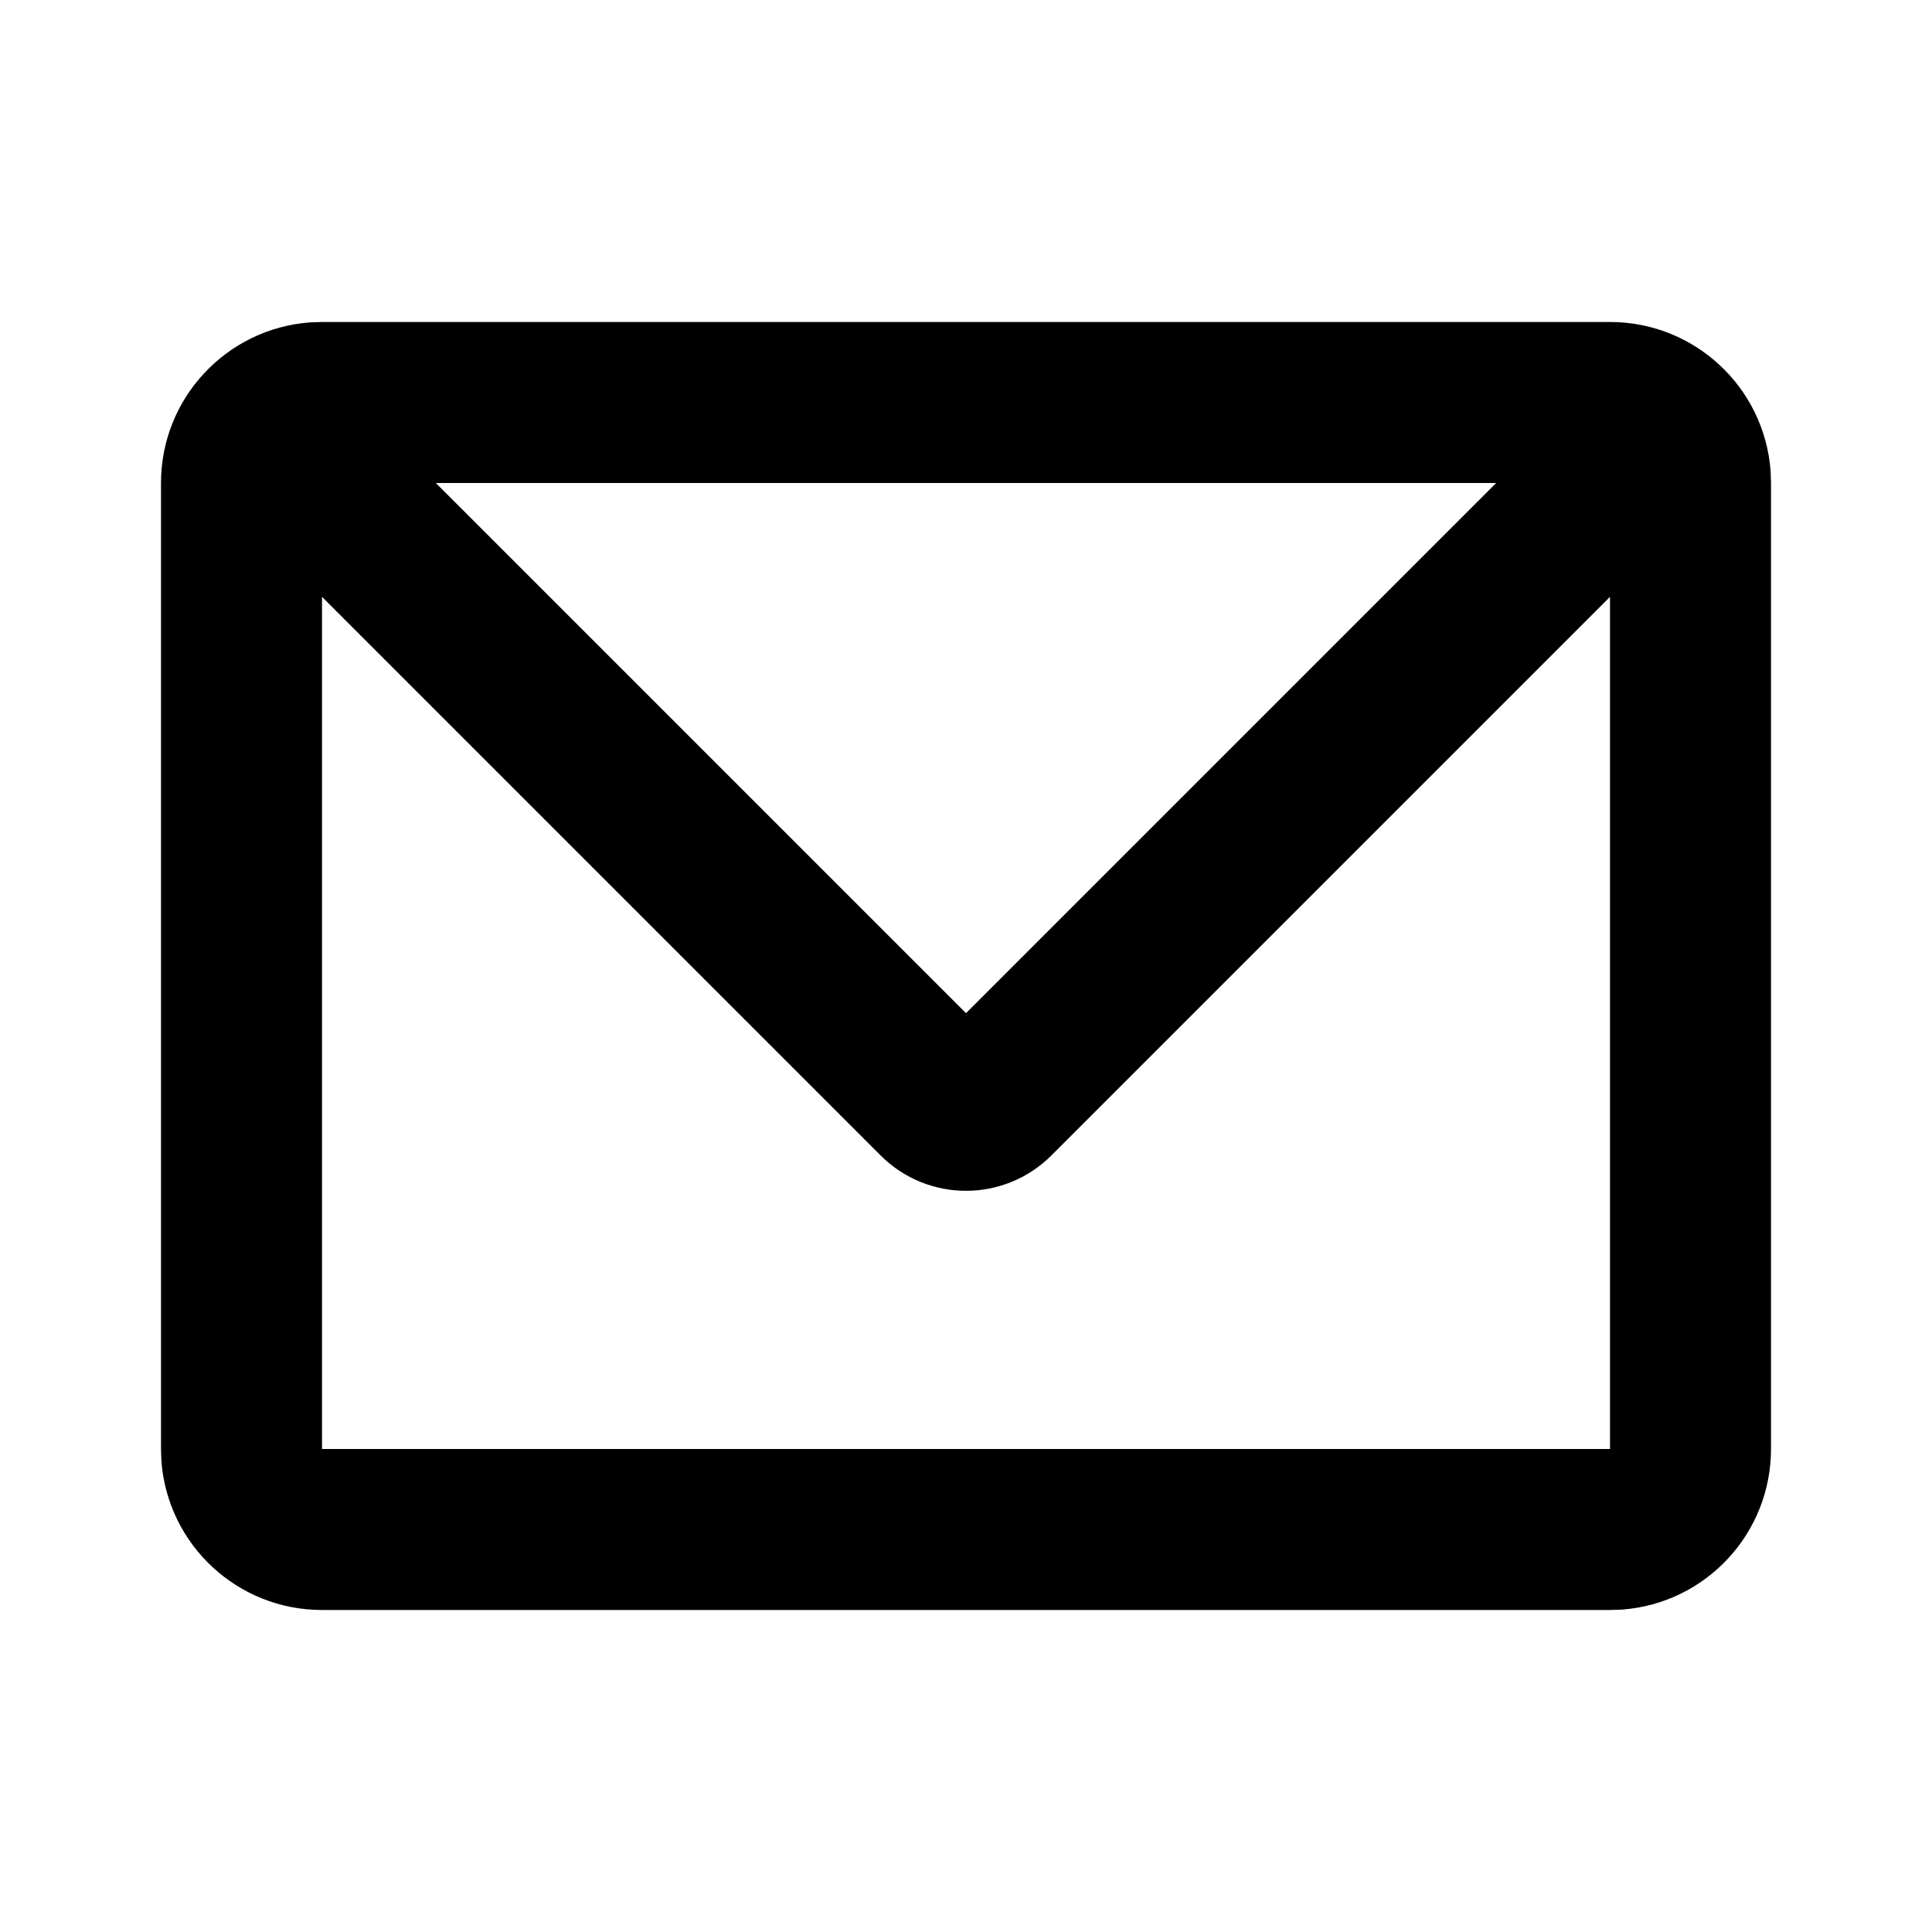
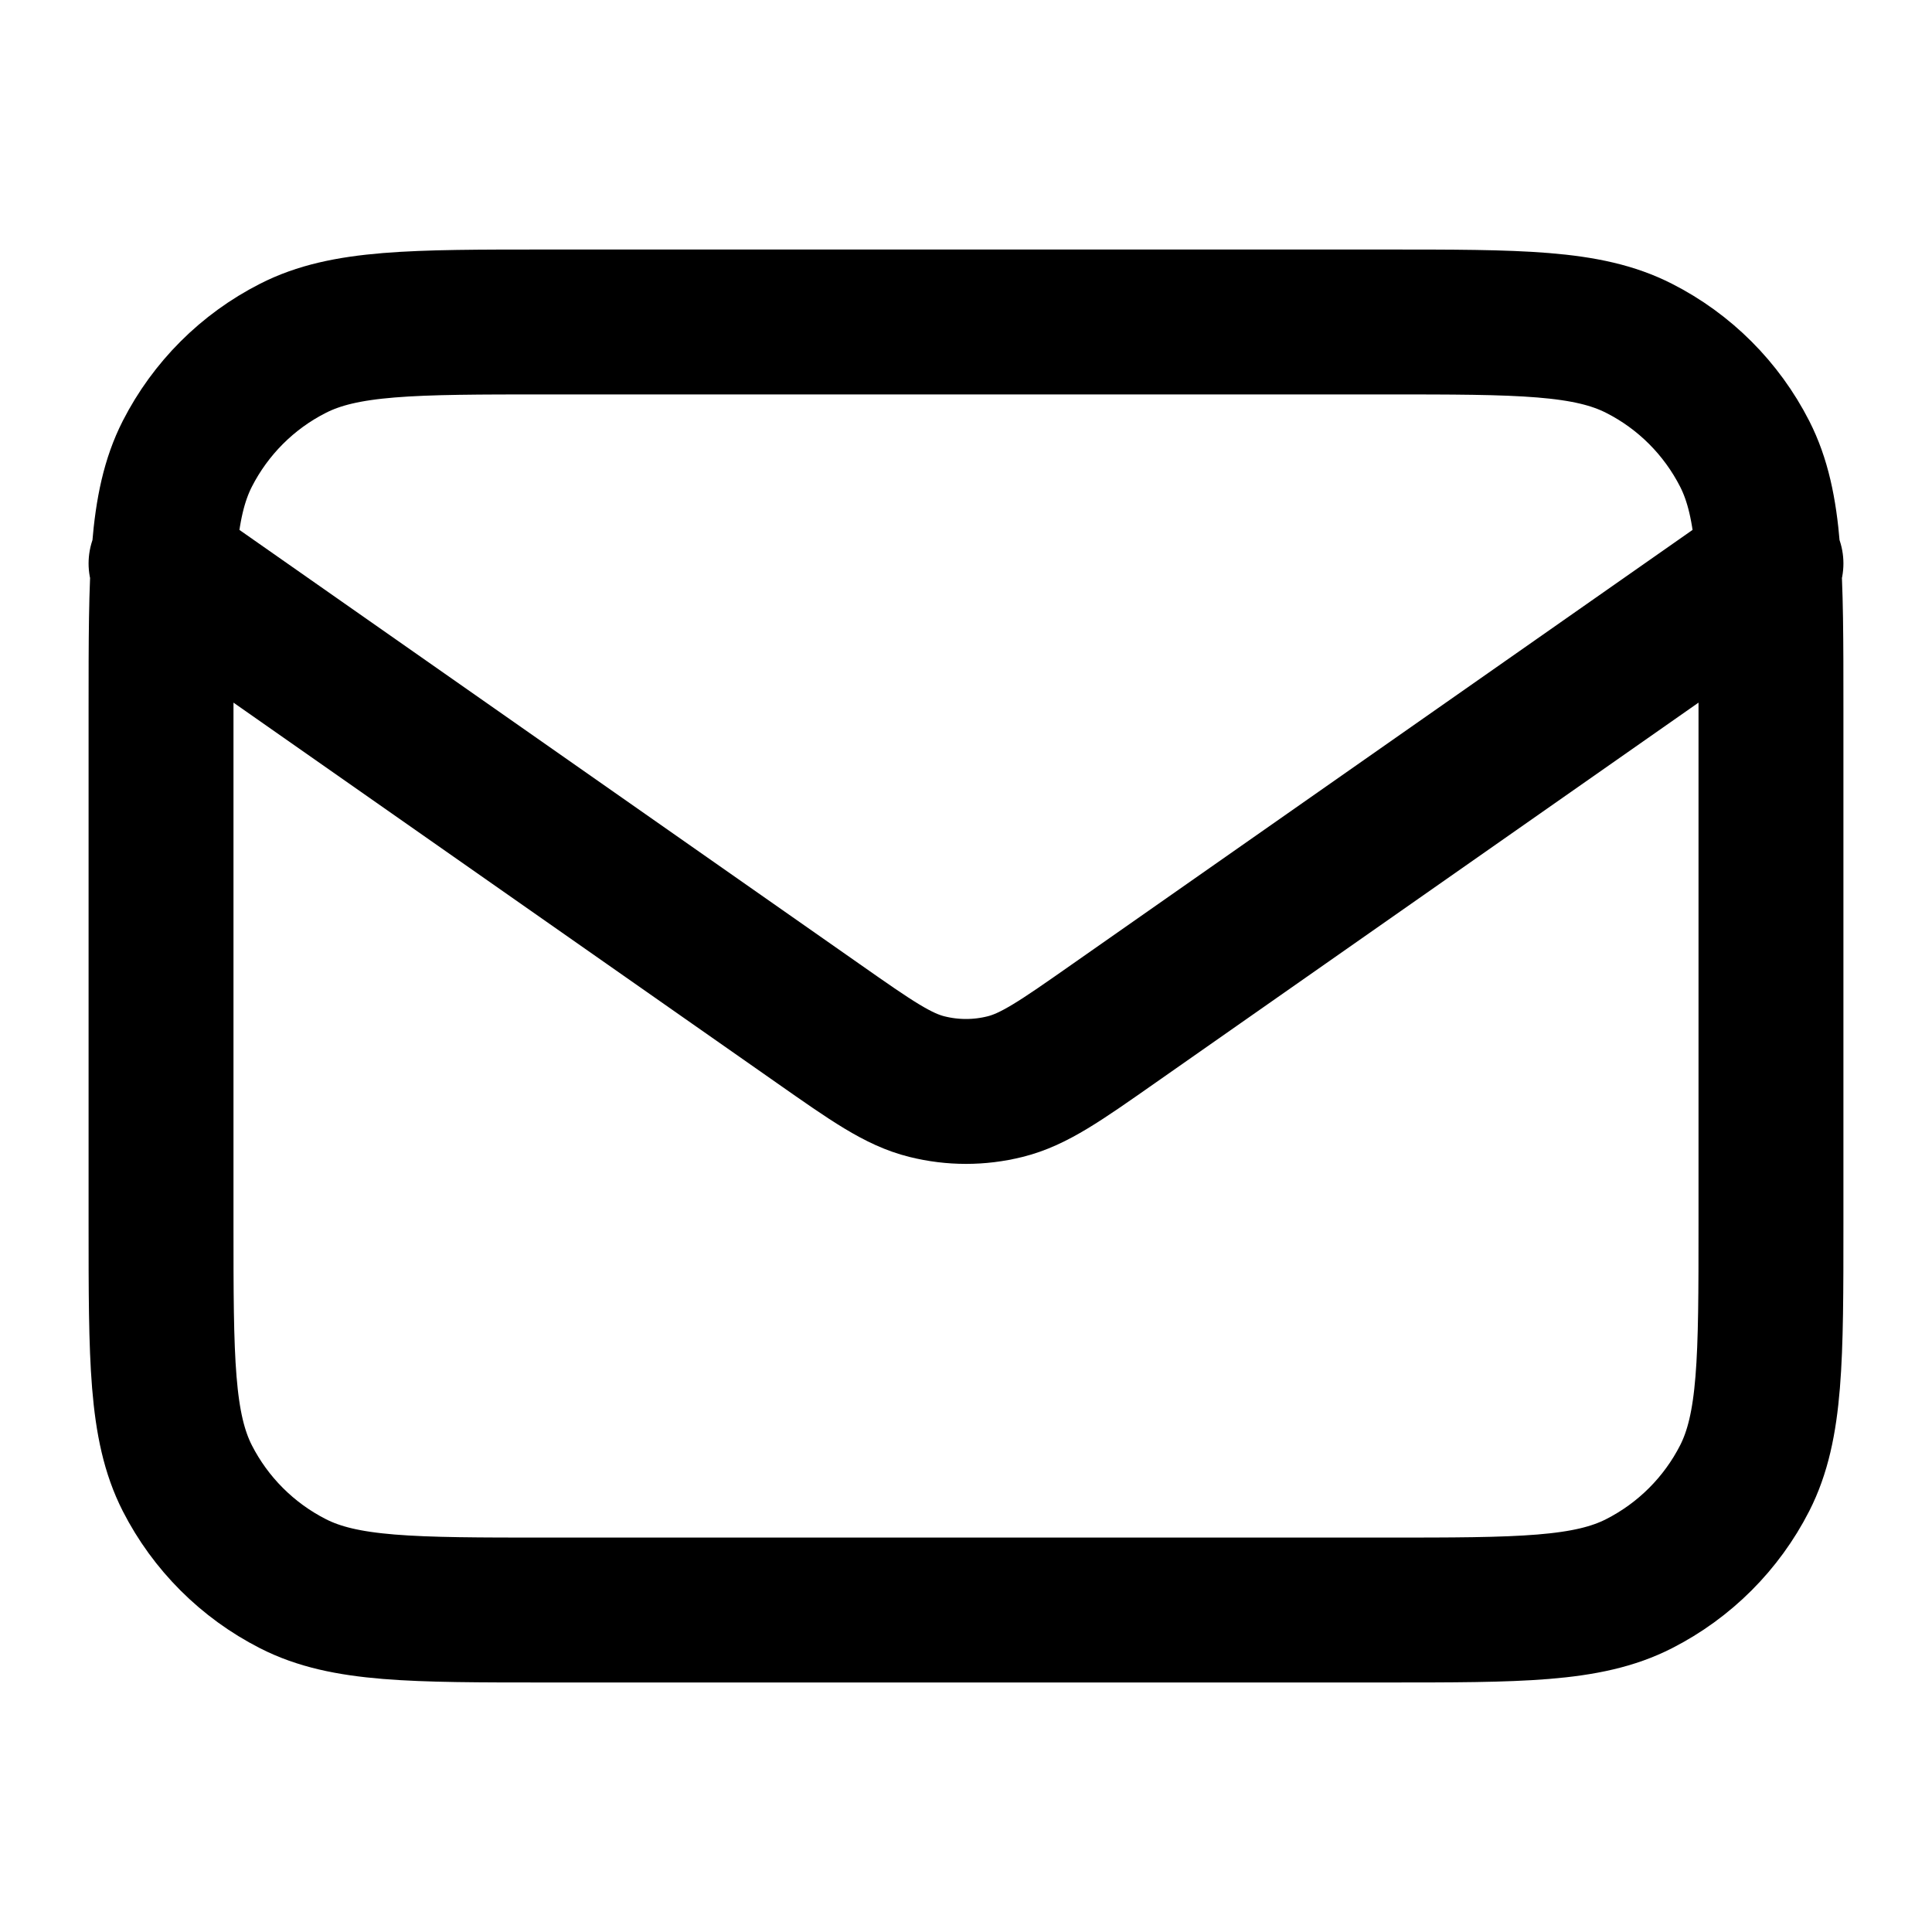
- <svg xmlns="http://www.w3.org/2000/svg" viewBox="0 0 24 24">
-   <g fill="none">
-     <path d="m12.593 23.258l-.011.002l-.071.035l-.02.004l-.014-.004l-.071-.035q-.016-.005-.024.005l-.004.01l-.017.428l.005.02l.01.013l.104.074l.015.004l.012-.004l.104-.074l.012-.016l.004-.017l-.017-.427q-.004-.016-.017-.018m.265-.113l-.013.002l-.185.093l-.01.01l-.003.011l.018.43l.005.012l.008.007l.201.093q.019.005.029-.008l.004-.014l-.034-.614q-.005-.018-.02-.022m-.715.002a.02.02 0 0 0-.027.006l-.006.014l-.034.614q.001.018.017.024l.015-.002l.201-.093l.01-.008l.004-.011l.017-.43l-.003-.012l-.01-.01z" />
-     <path fill="currentColor" d="M20 4a2 2 0 0 1 1.995 1.85L22 6v12a2 2 0 0 1-1.85 1.995L20 20H4a2 2 0 0 1-1.995-1.85L2 18V6a2 2 0 0 1 1.85-1.995L4 4zm0 3.414l-6.94 6.94a1.5 1.5 0 0 1-2.12 0L4 7.414V18h16zM18.586 6H5.414L12 12.586z" />
-   </g>
+ <svg xmlns="http://www.w3.org/2000/svg" viewBox="0 0 20 20" fill="none">
+   <path d="M1.667 5.833L8.471 10.596C9.022 10.982 9.297 11.175 9.597 11.249C9.862 11.315 10.138 11.315 10.403 11.249C10.703 11.175 10.978 10.982 11.529 10.596L18.333 5.833M5.667 16.667H14.333C15.733 16.667 16.433 16.667 16.968 16.394C17.439 16.154 17.821 15.772 18.061 15.302C18.333 14.767 18.333 14.067 18.333 12.667V7.333C18.333 5.933 18.333 5.233 18.061 4.698C17.821 4.228 17.439 3.845 16.968 3.606C16.433 3.333 15.733 3.333 14.333 3.333H5.667C4.267 3.333 3.566 3.333 3.032 3.606C2.561 3.845 2.179 4.228 1.939 4.698C1.667 5.233 1.667 5.933 1.667 7.333V12.667C1.667 14.067 1.667 14.767 1.939 15.302C2.179 15.772 2.561 16.154 3.032 16.394C3.566 16.667 4.267 16.667 5.667 16.667Z" stroke="currentColor" stroke-width="1.5" stroke-linecap="round" stroke-linejoin="round" />
</svg>
